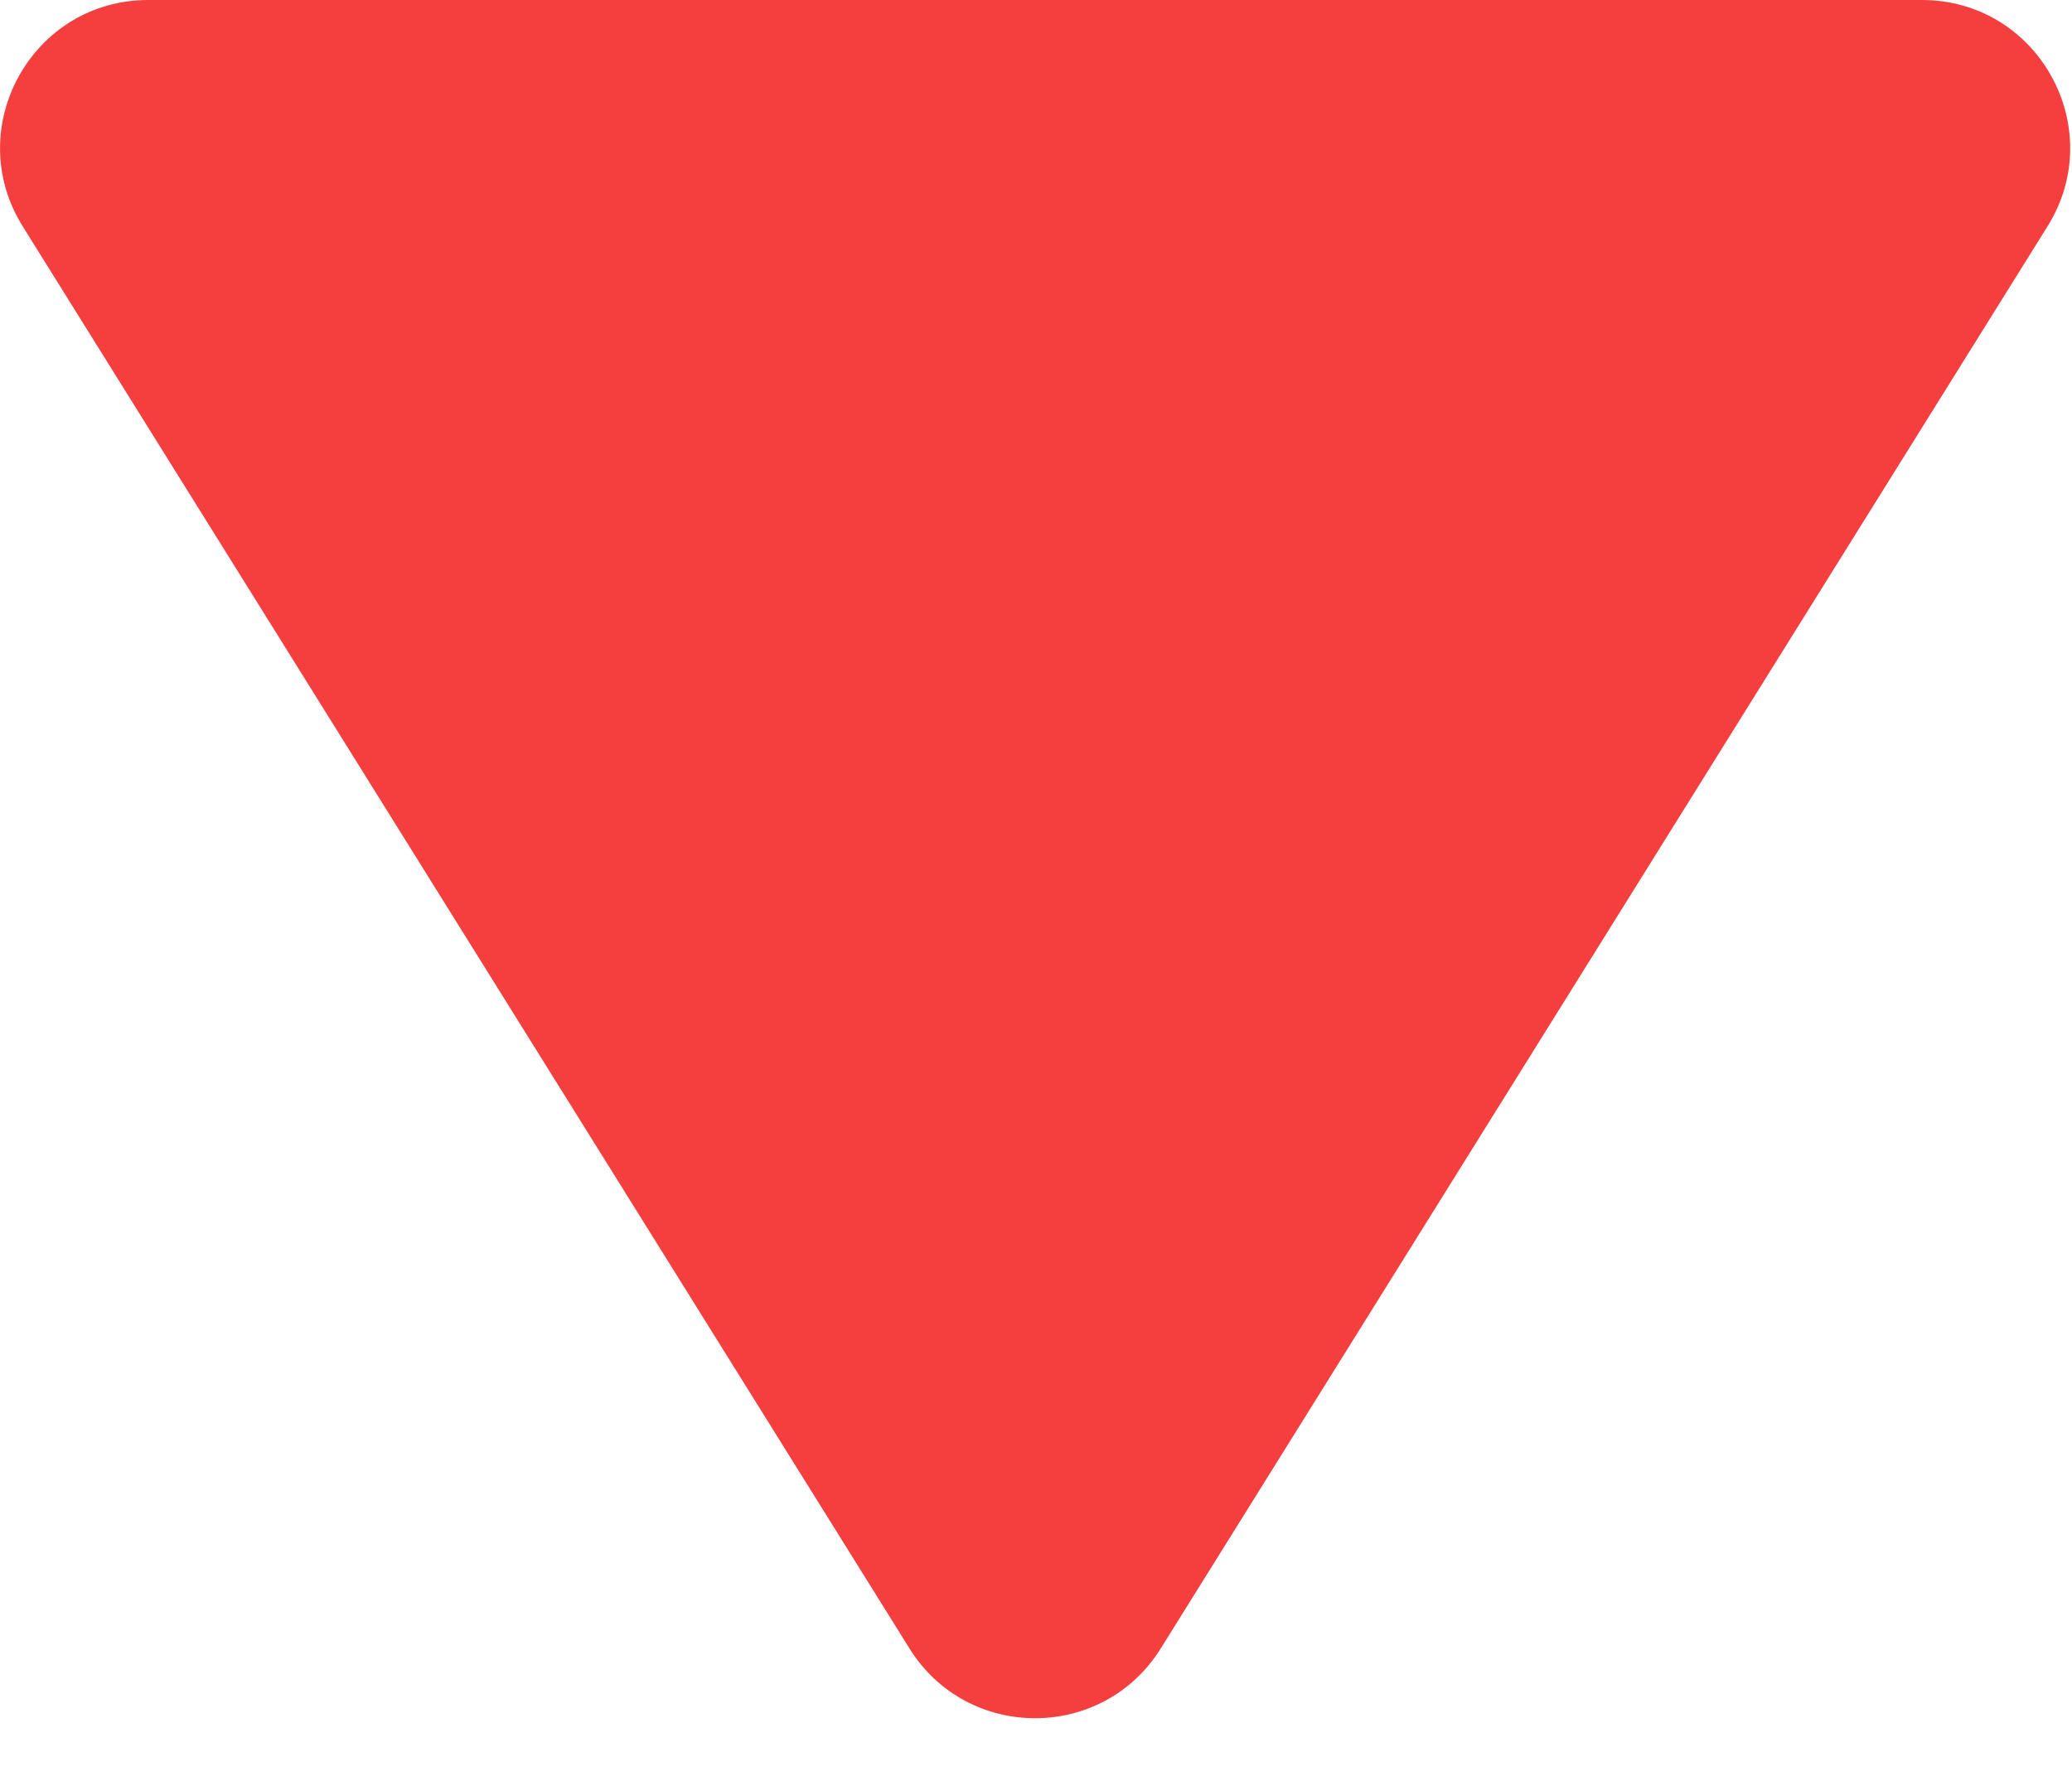
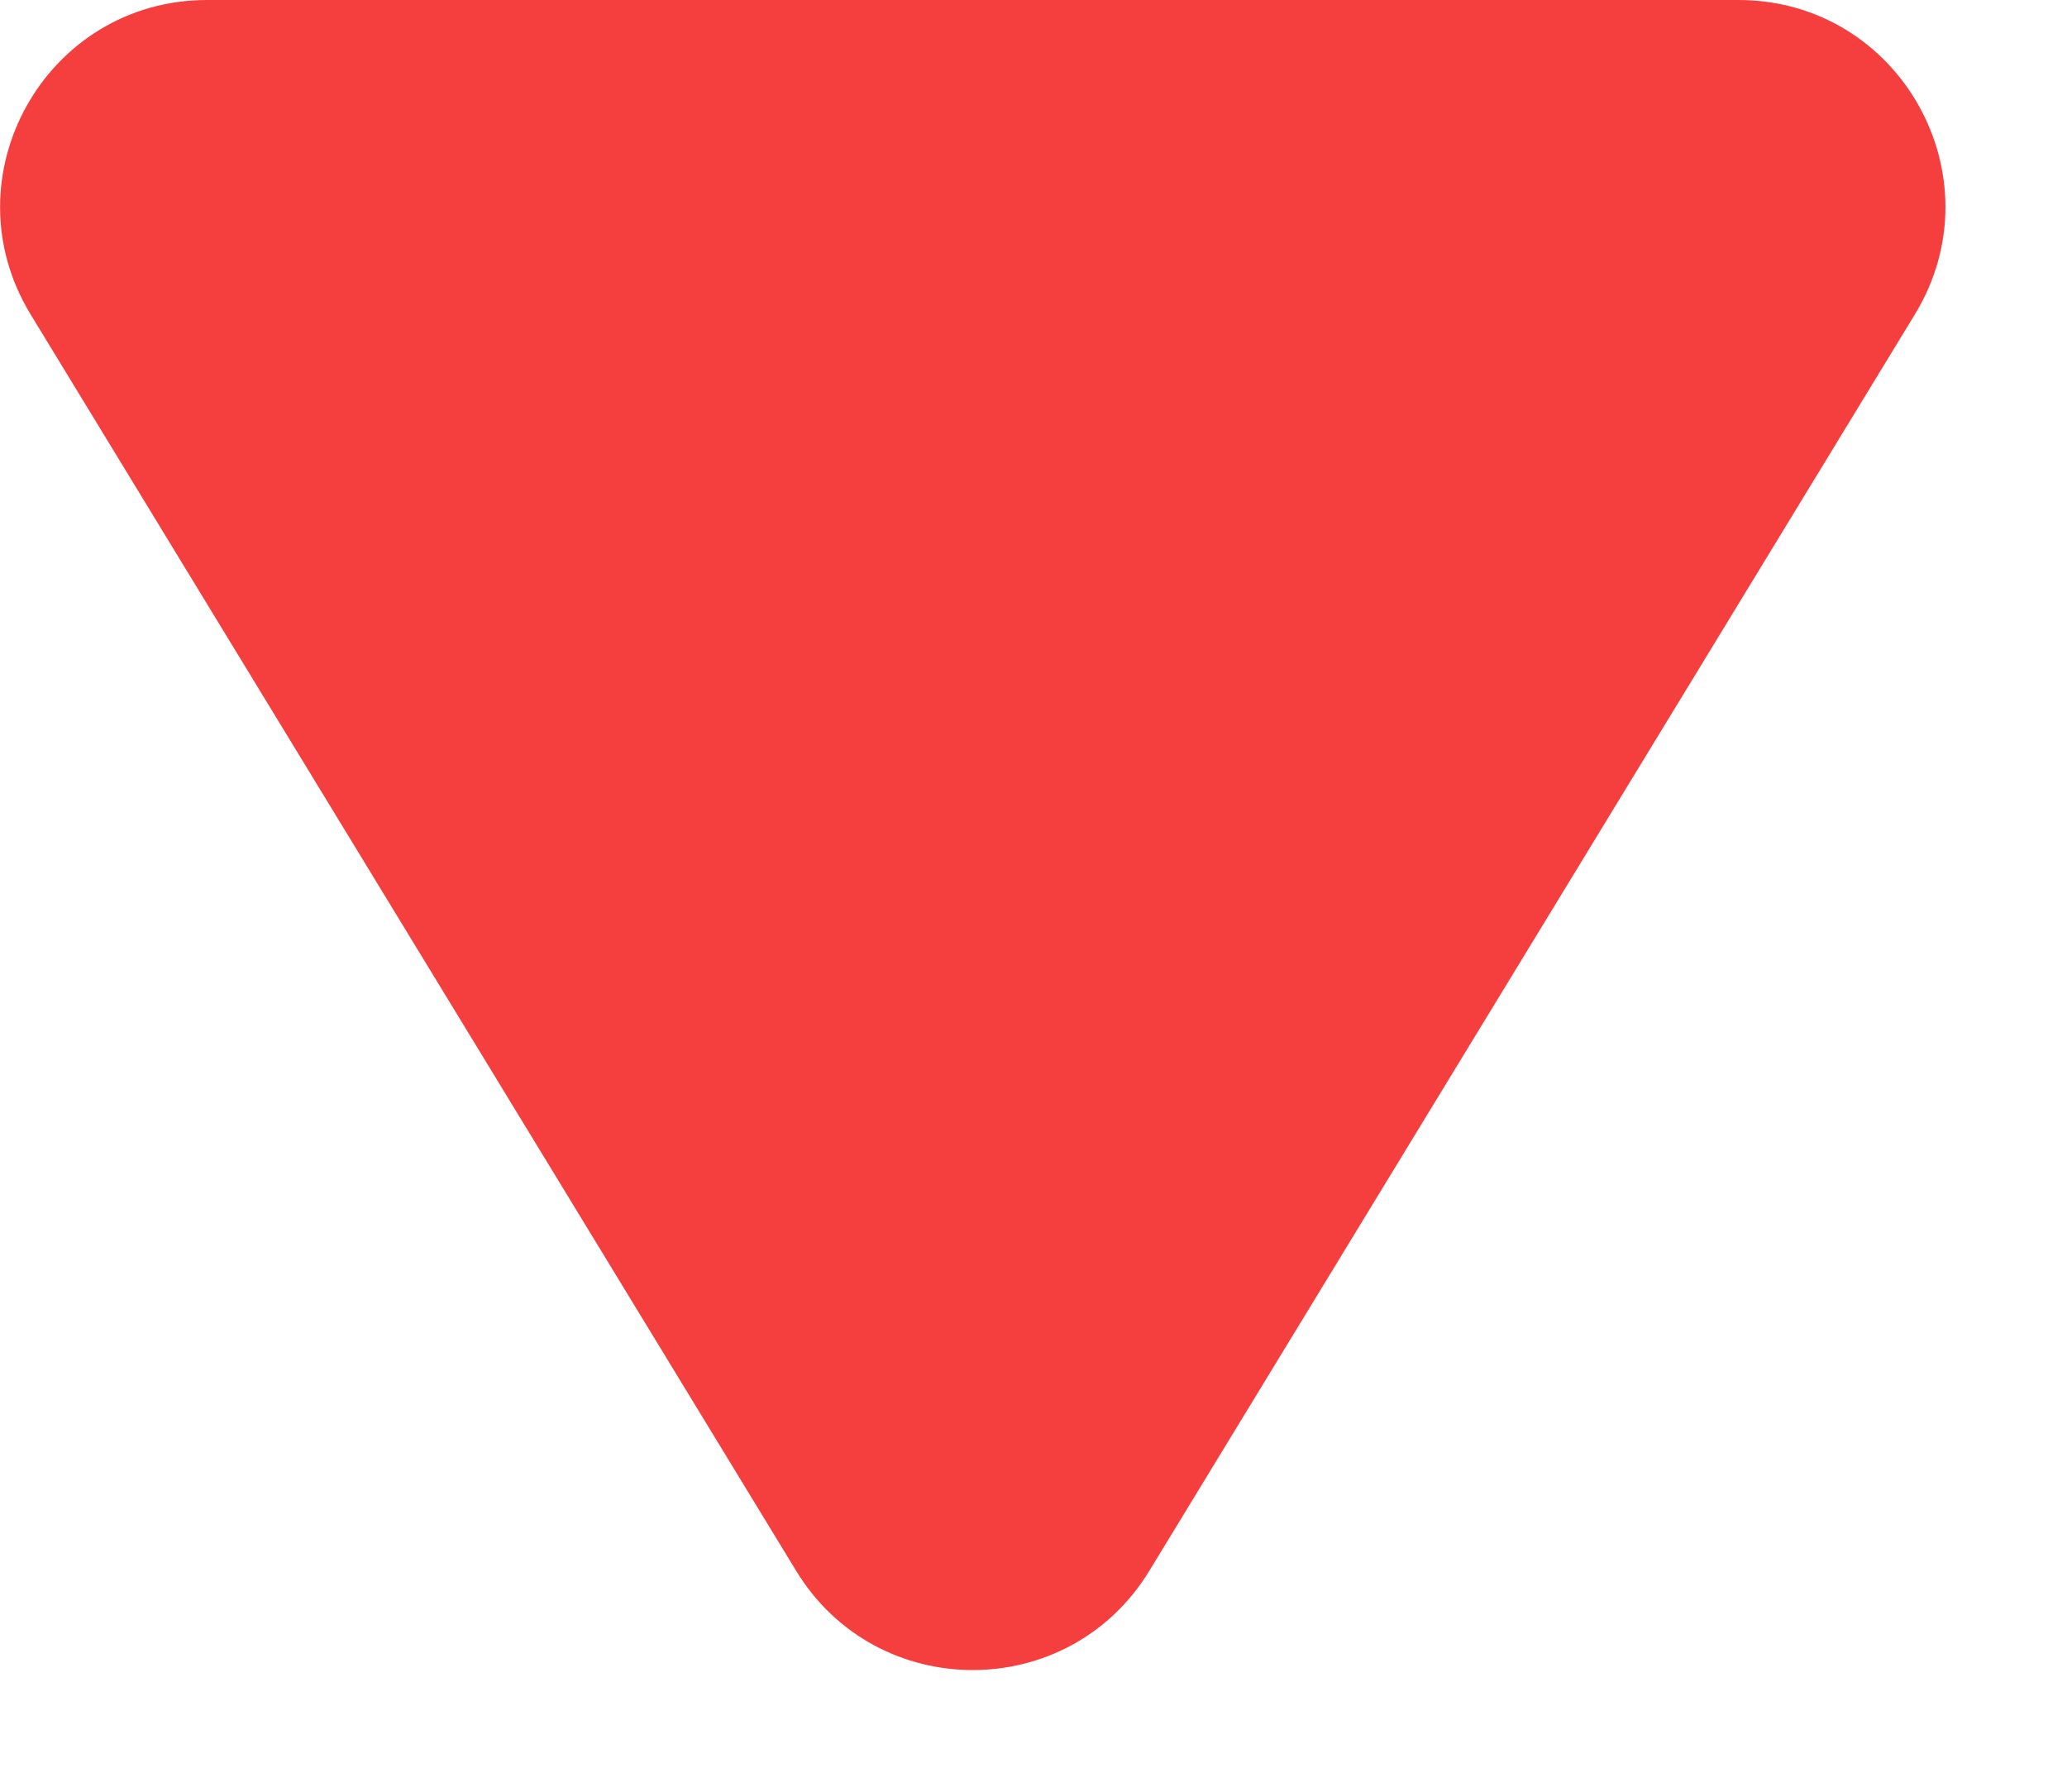
- <svg xmlns="http://www.w3.org/2000/svg" width="21" height="18" viewBox="0 0 21 18" fill="none">
-   <path d="M9.218 16.709C9.805 17.651 11.176 17.651 11.764 16.709L20.752 2.294C21.375 1.295 20.657 0 19.479 0H1.502C0.325 0 -0.393 1.295 0.23 2.294L9.218 16.709Z" fill="#F53F3F" />
+ <svg xmlns="http://www.w3.org/2000/svg" width="15" height="13" viewBox="0 0 15 13" fill="none">
+   <path d="M5.778 11.398C6.363 12.357 7.755 12.357 8.34 11.398L13.896 2.281C14.506 1.281 13.786 0 12.616 0H1.503C0.332 0 -0.387 1.281 0.222 2.281L5.778 11.398Z" fill="#F53F3F" />
</svg>
